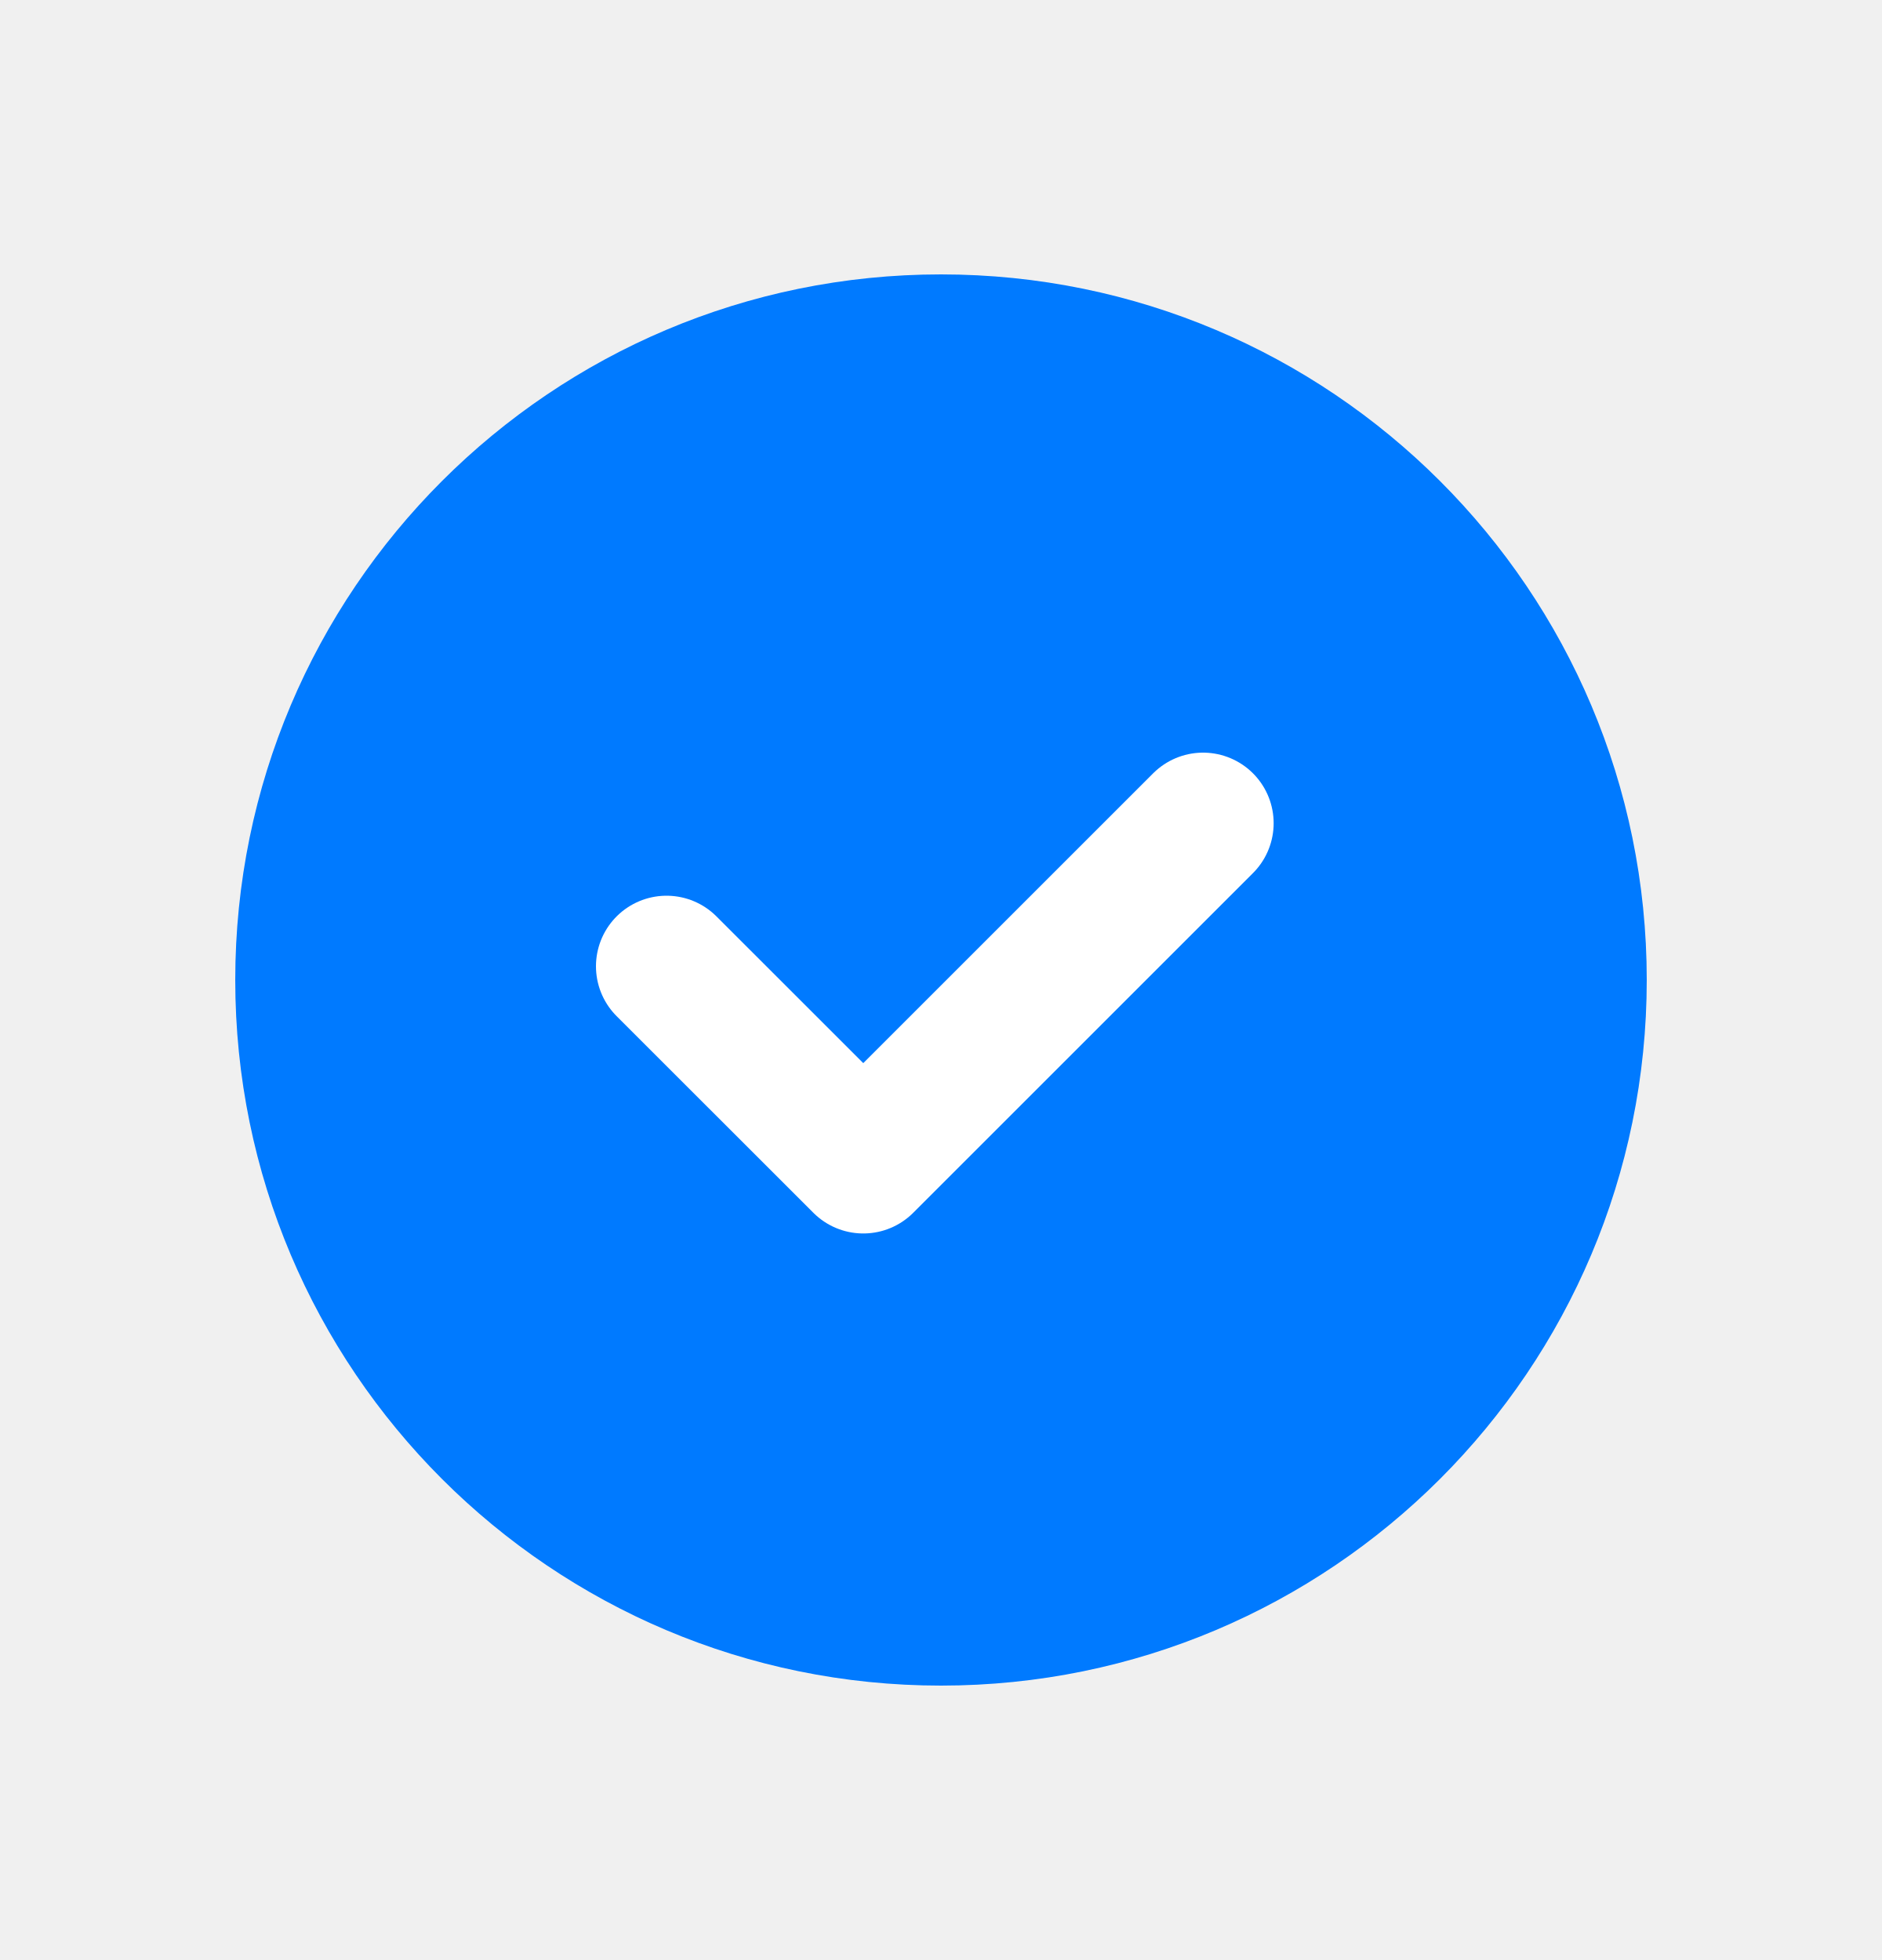
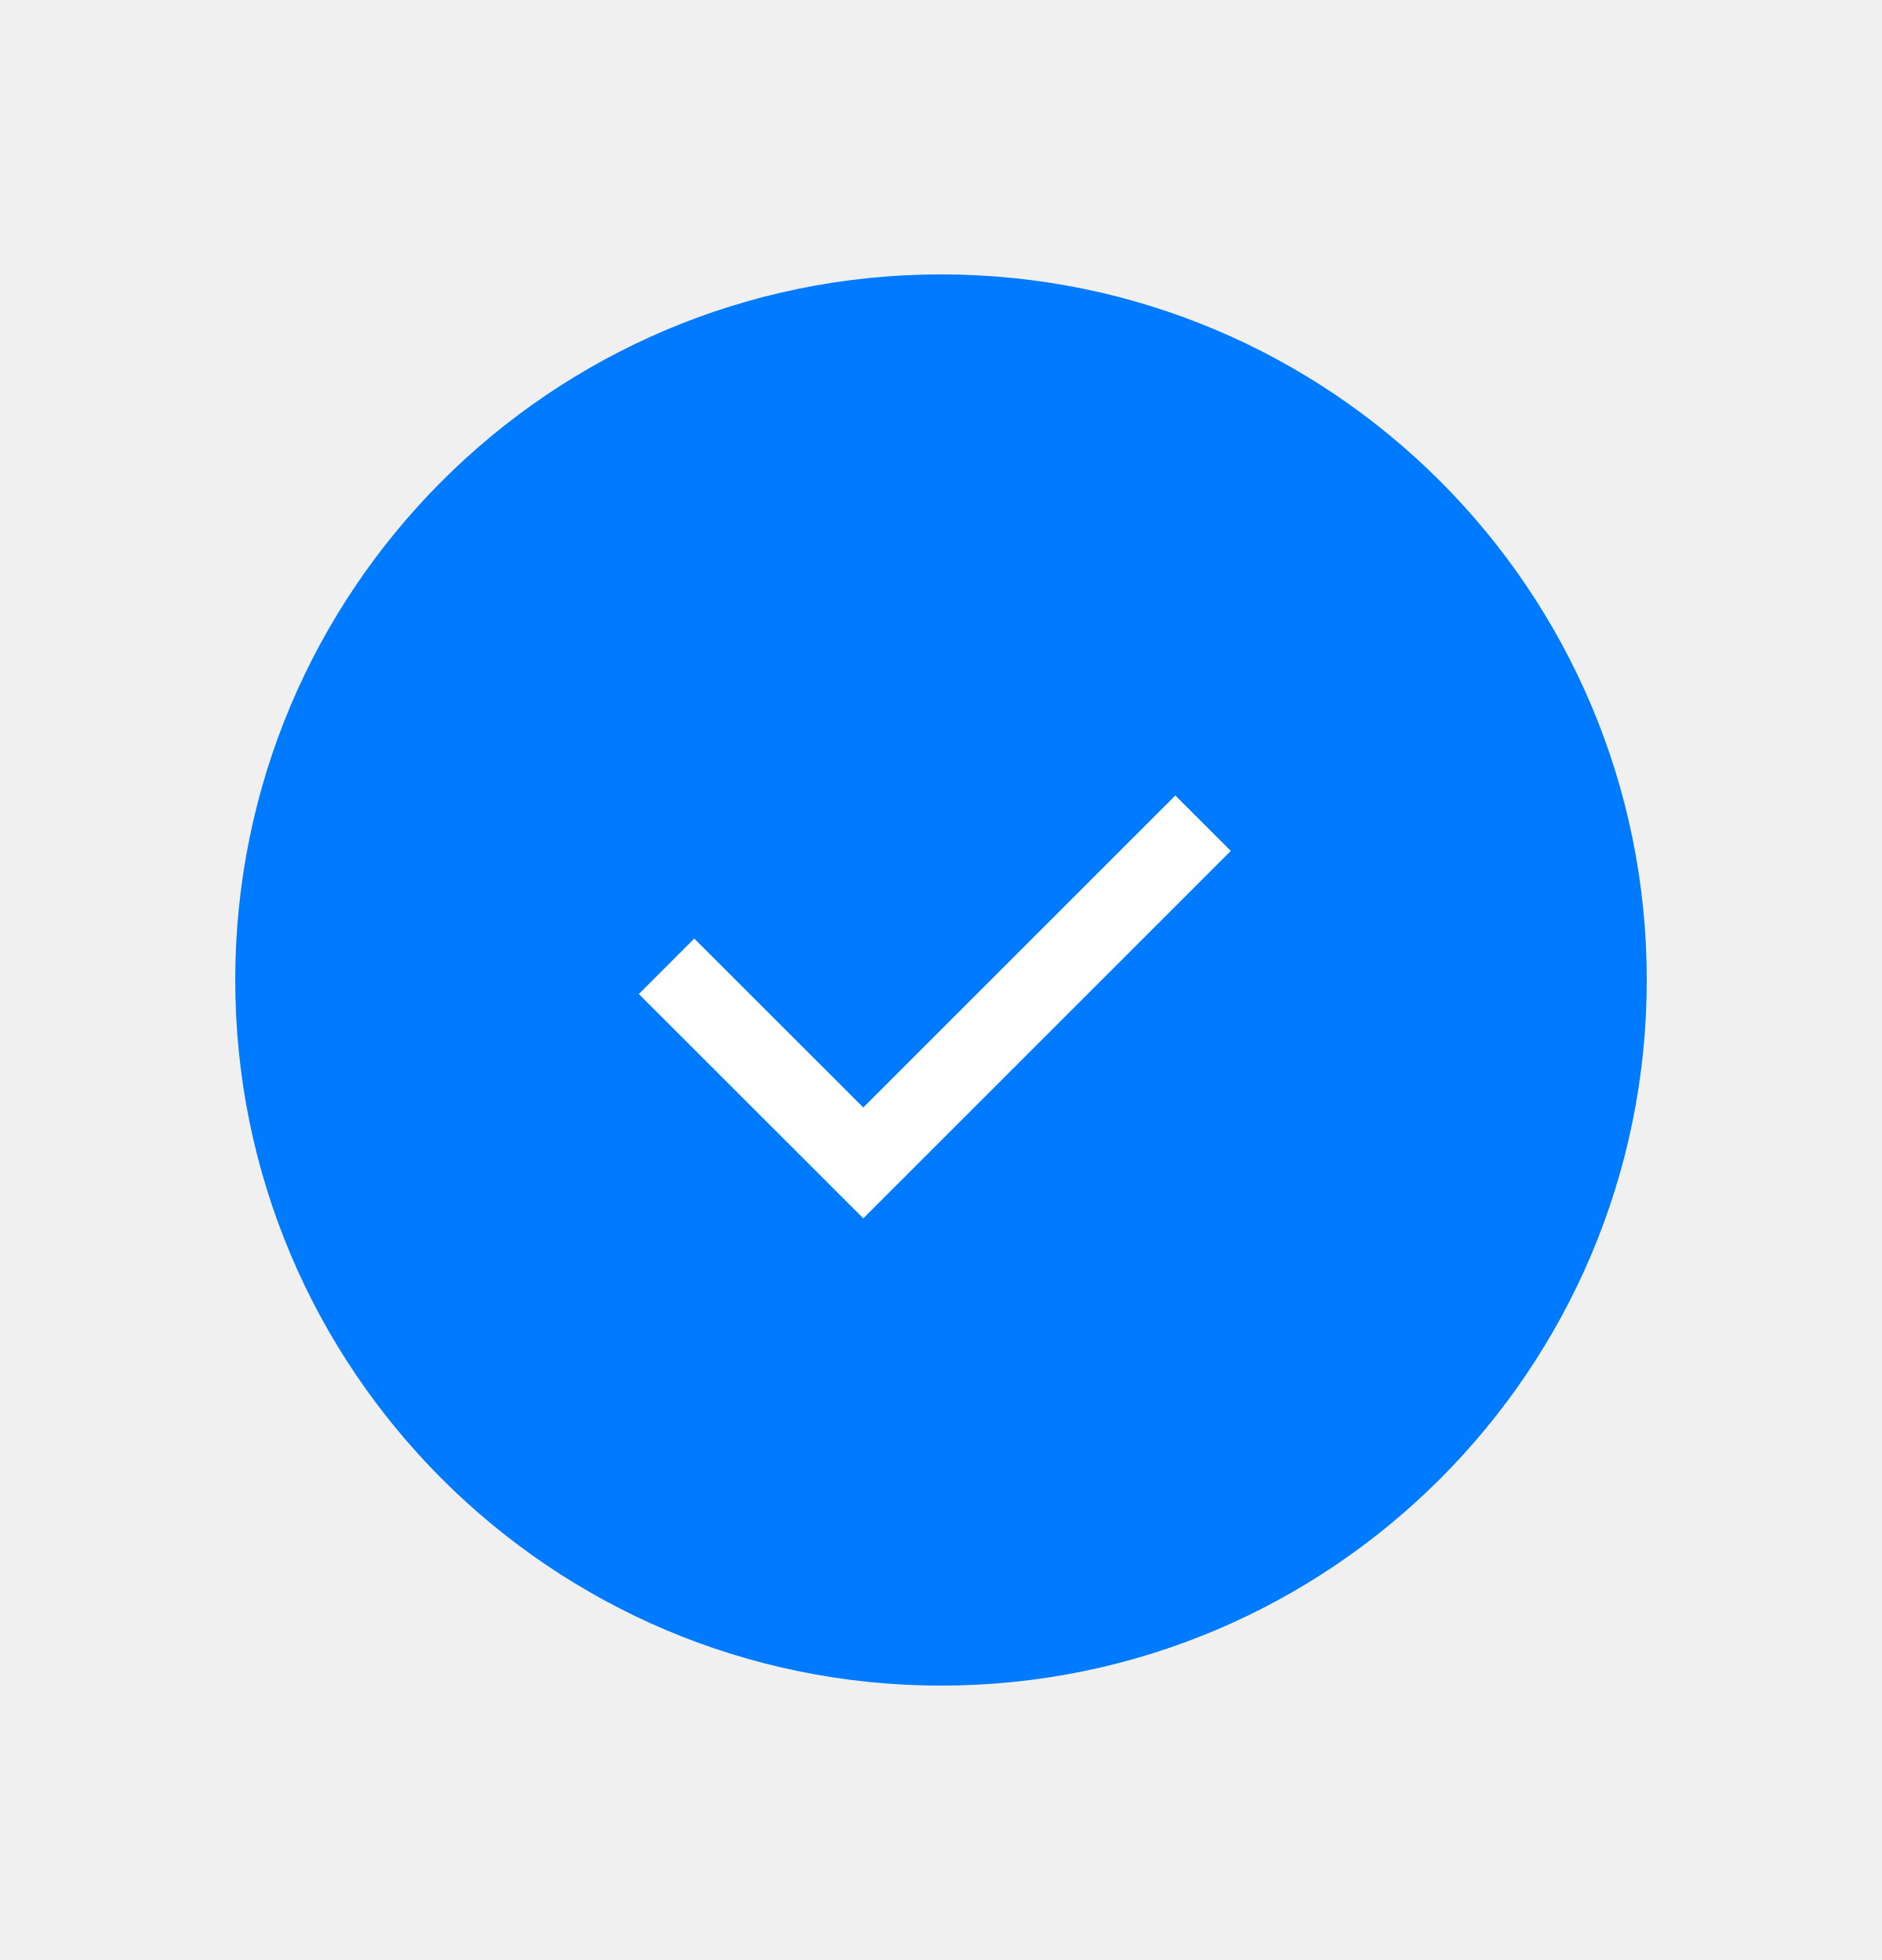
<svg xmlns="http://www.w3.org/2000/svg" width="24" height="25" viewBox="0 0 24 25" fill="none">
  <g id="ic_check">
    <circle id="Ellipse 235" cx="12" cy="12.5" r="9" fill="#007AFF" />
-     <path id="Vector 72" d="M8.5 12.325L11.009 14.833L15.342 10.5" stroke="white" stroke-width="1.8" stroke-linecap="round" stroke-linejoin="round" />
+     <path id="Vector 72" d="M8.5 12.325L11.009 14.833L15.342 10.5" stroke="white" strokeWidth="1.8" strokeLinecap="round" strokeLinejoin="round" />
  </g>
</svg>
